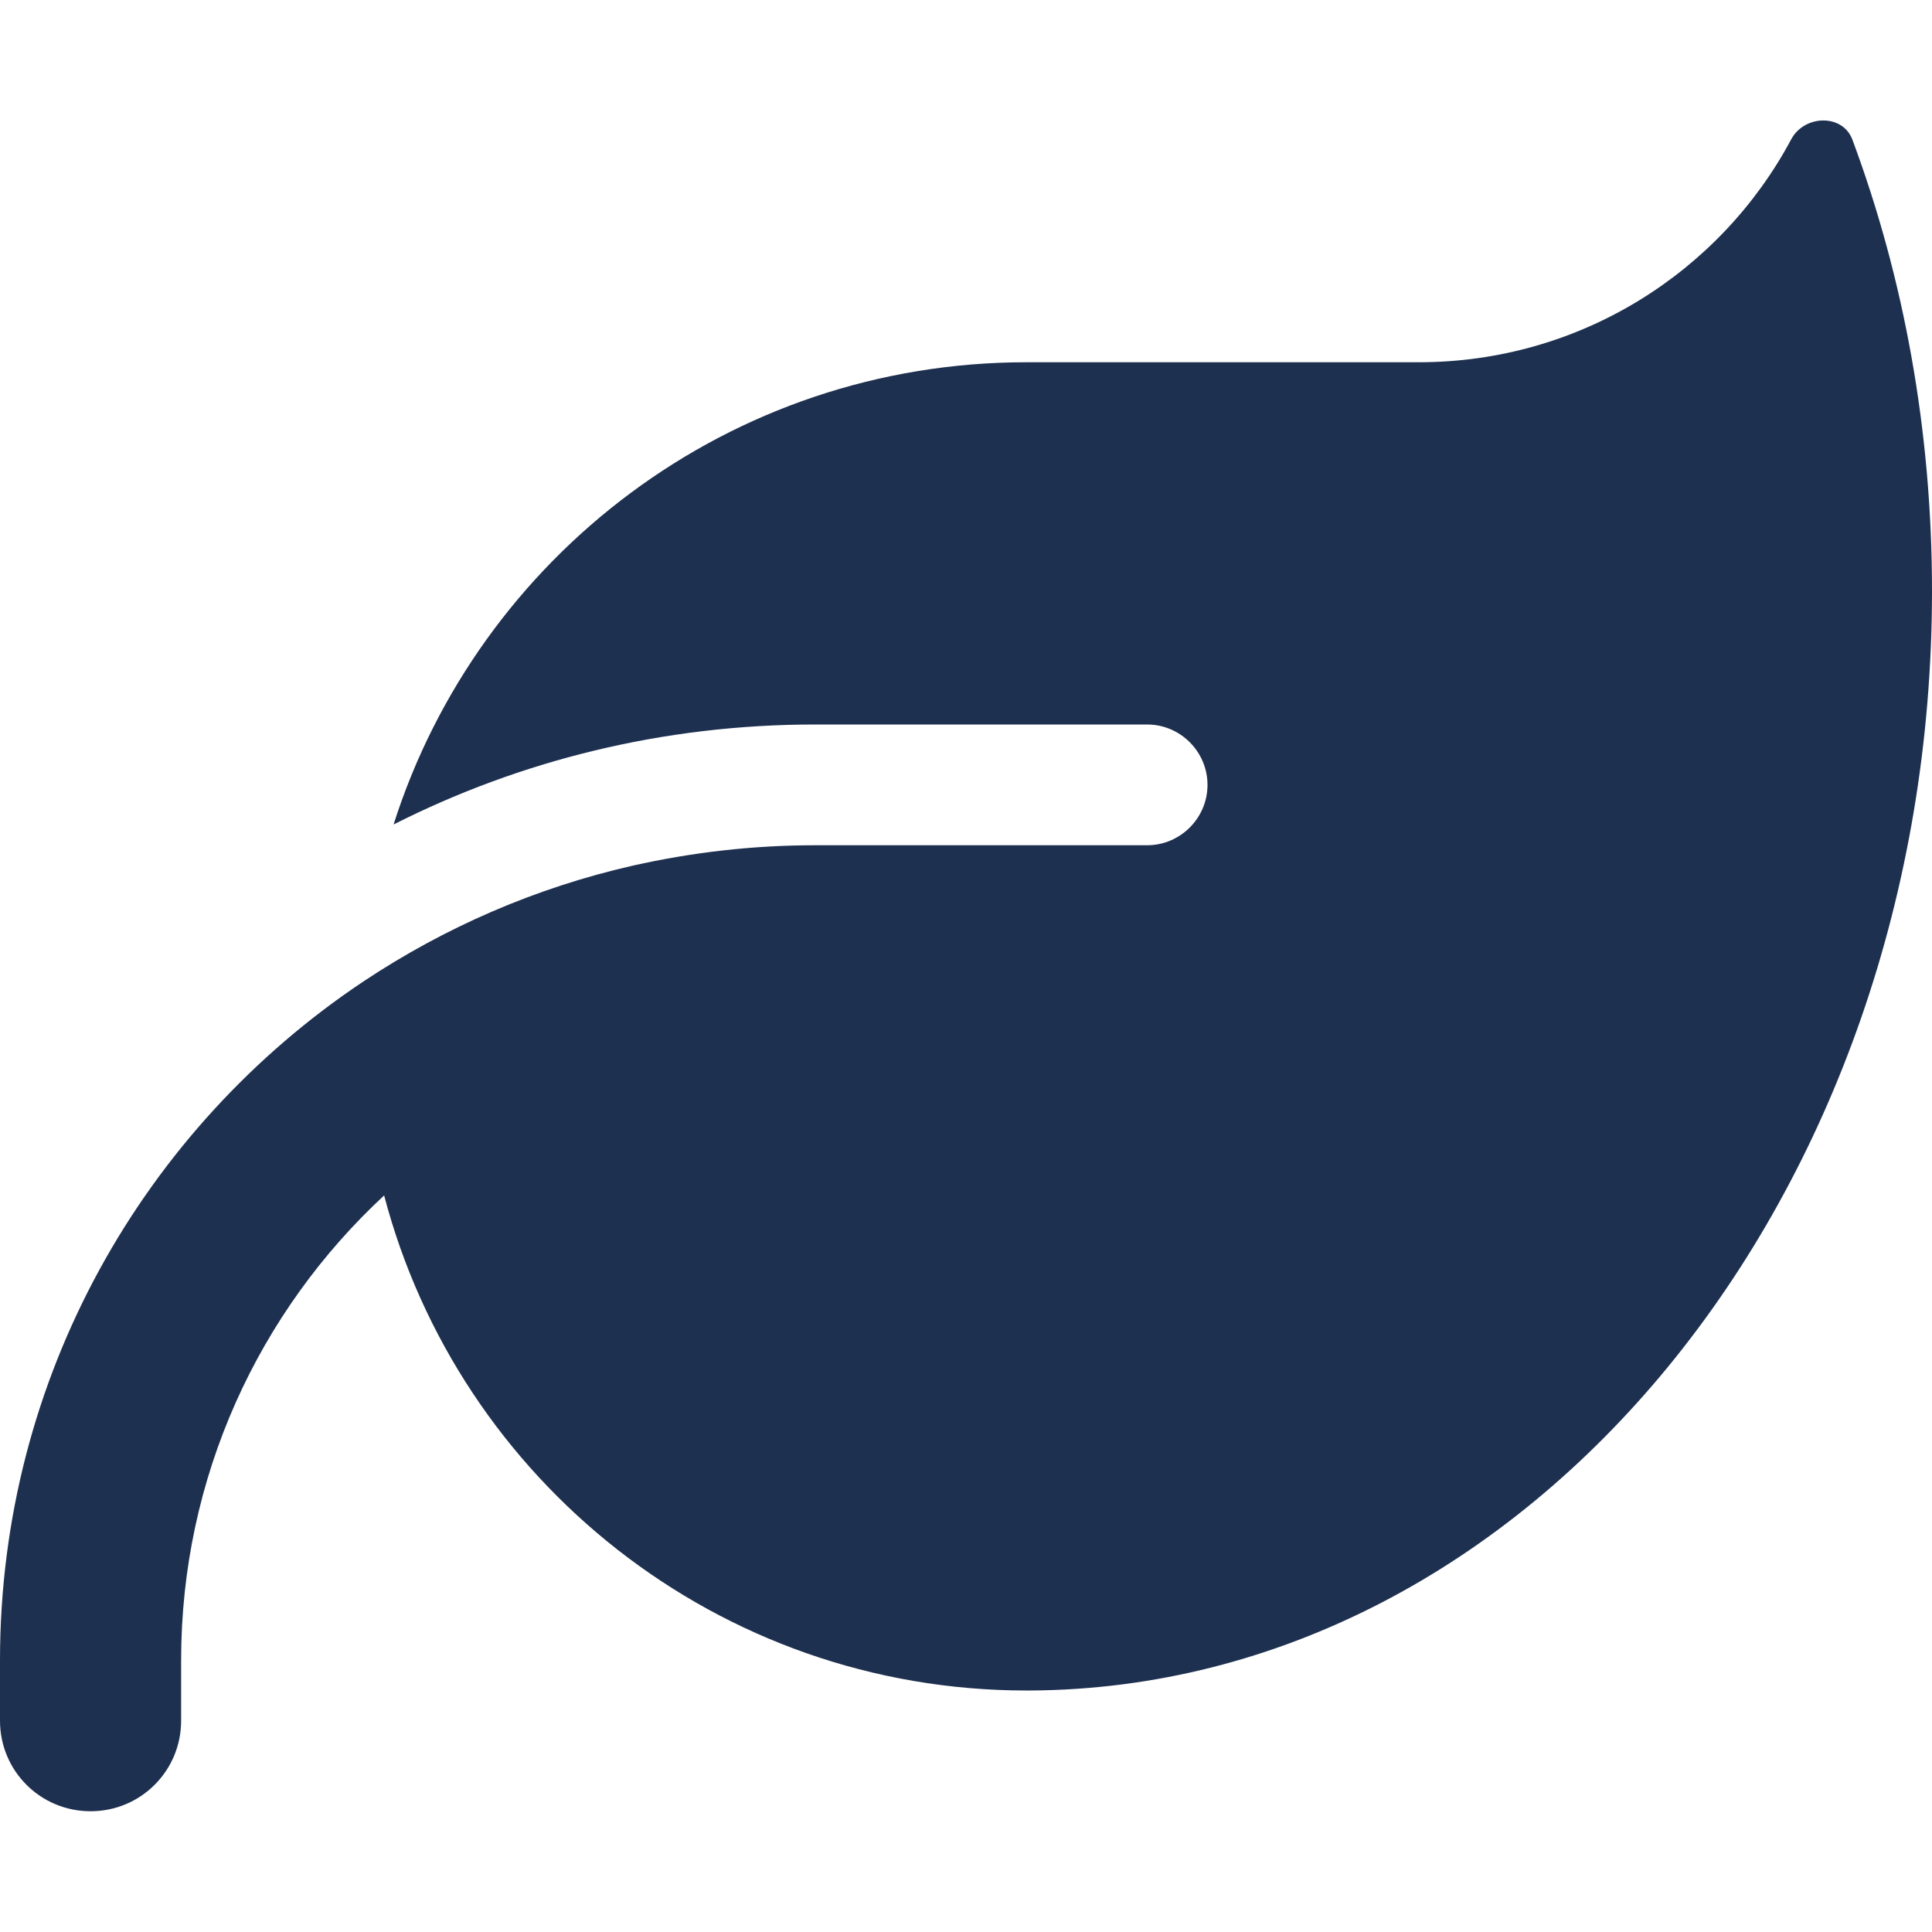
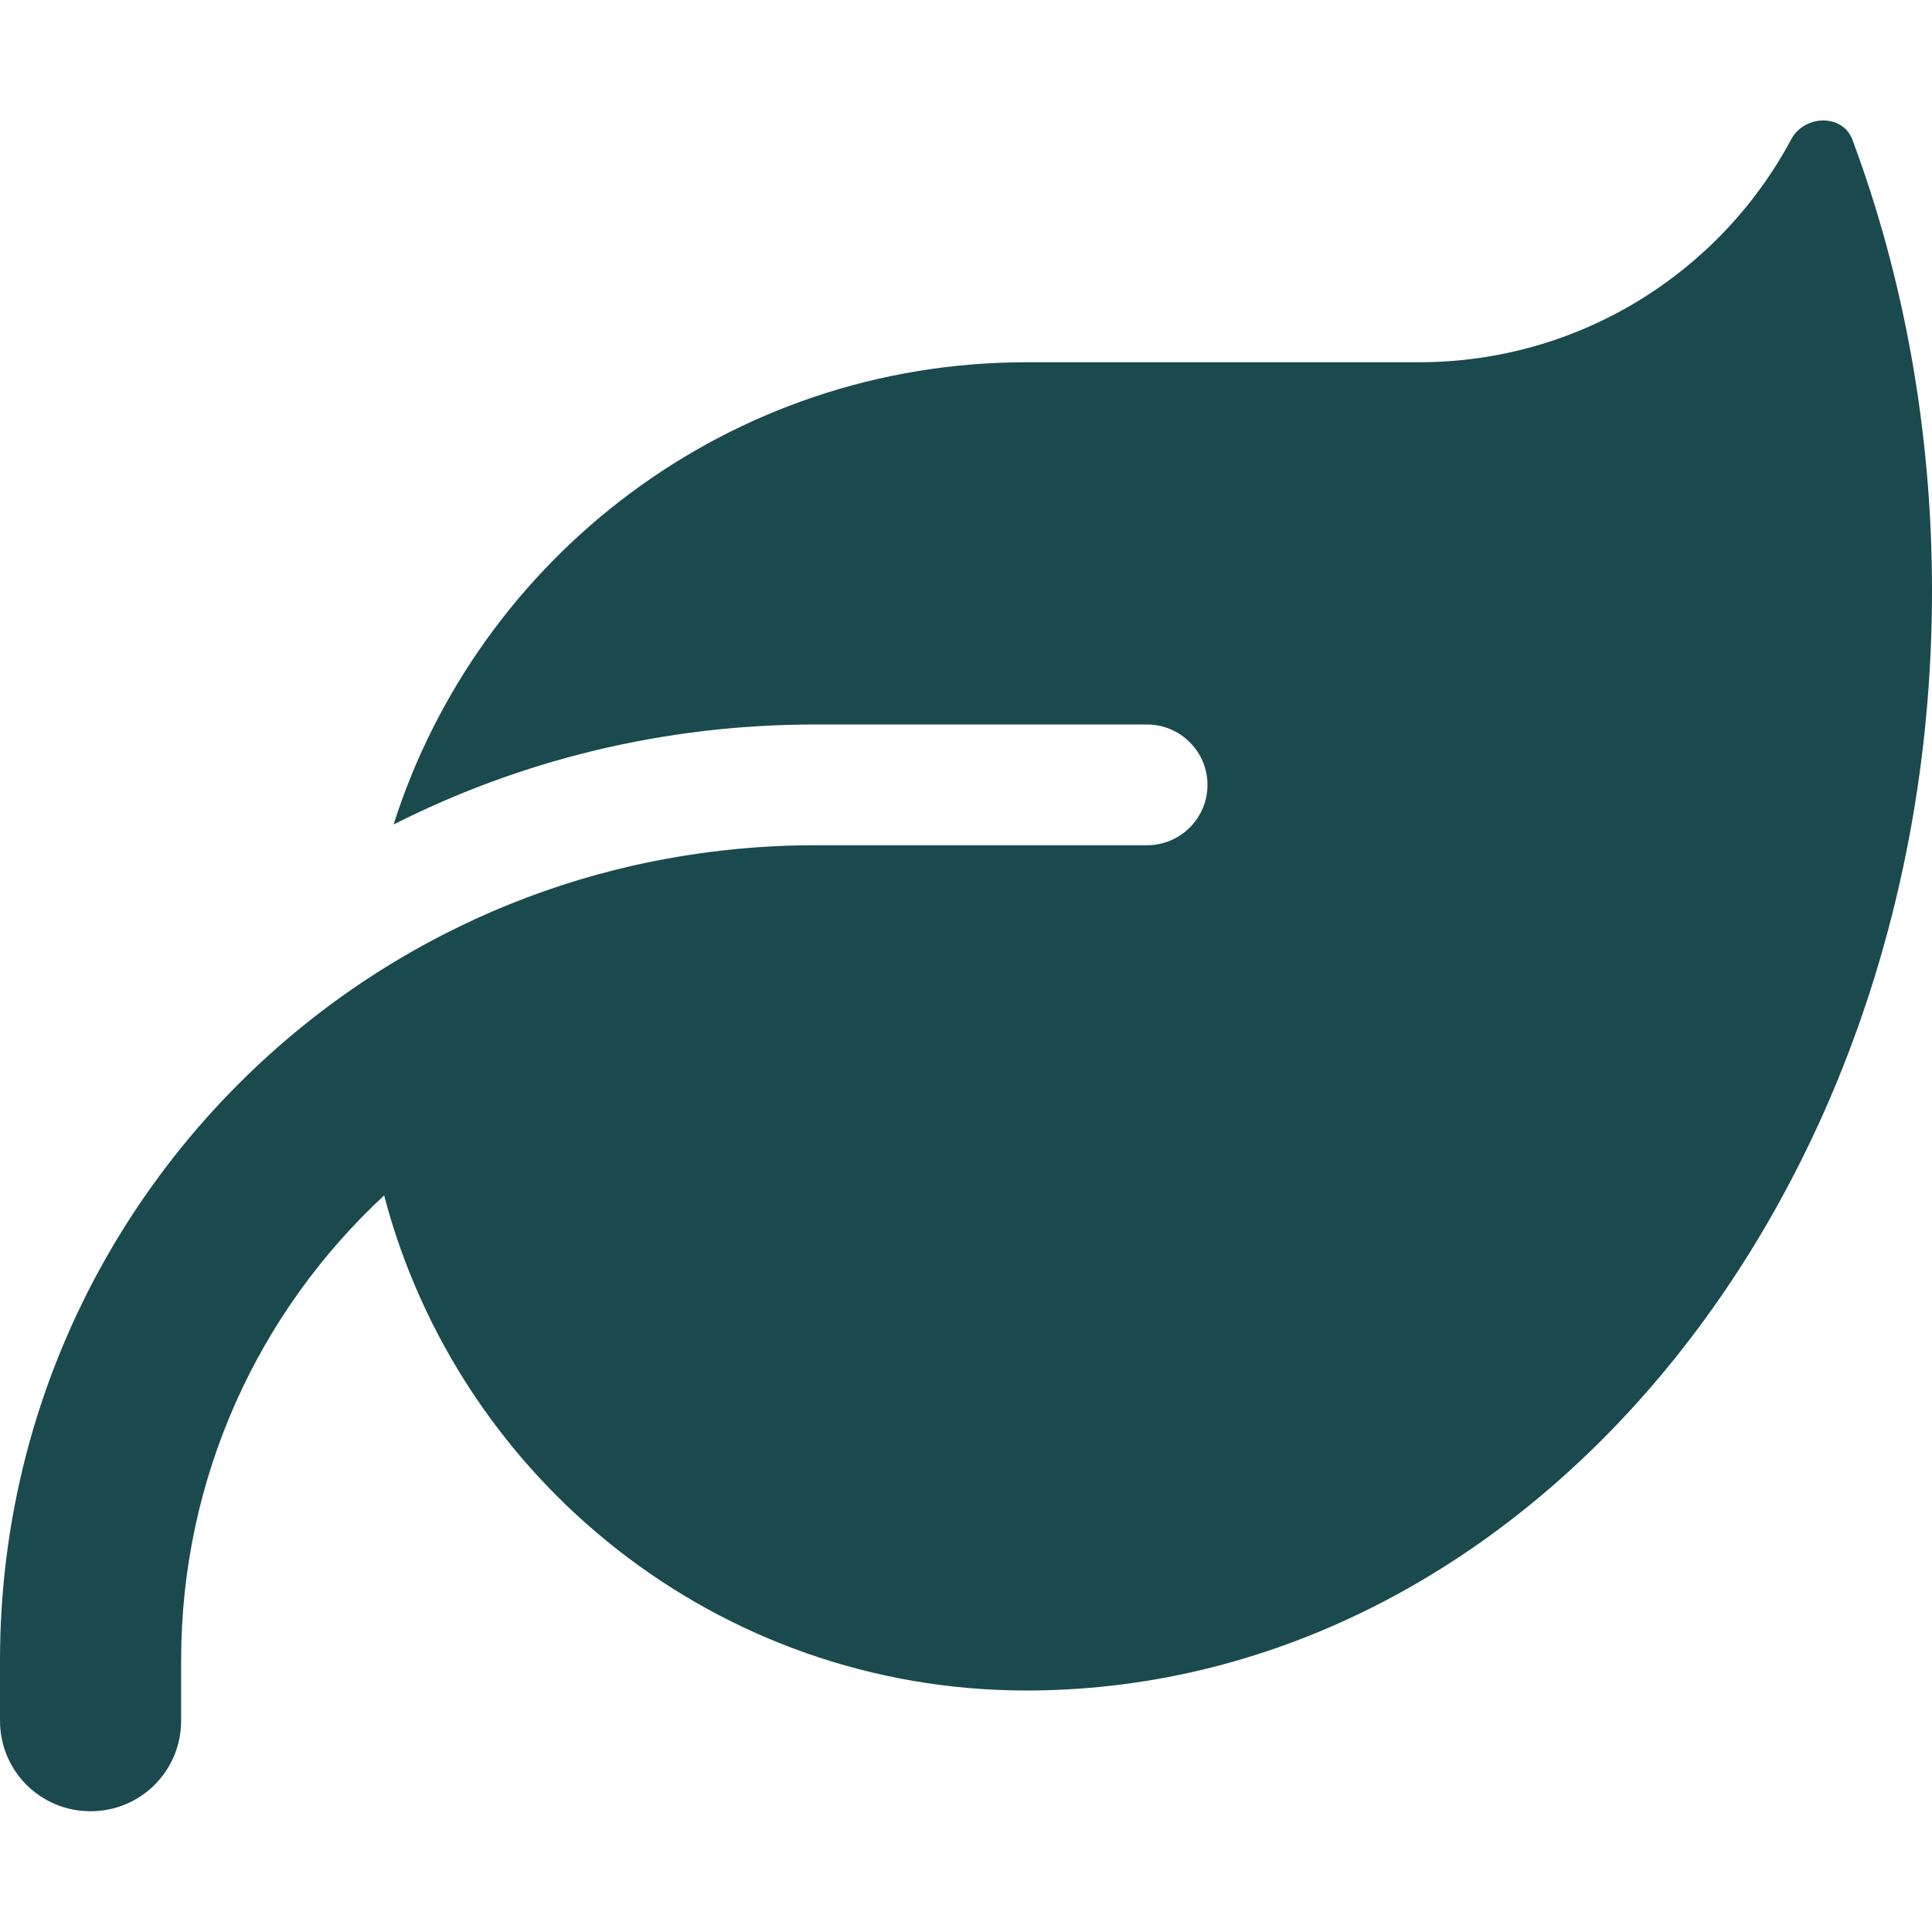
<svg xmlns="http://www.w3.org/2000/svg" height="16" width="16" viewBox="0 0 512 512">
-   <path opacity="1" fill="#1E3050" d="M272 96c-78.6 0-145.1 51.5-167.7 122.5c33.6-17 71.5-26.5 111.7-26.5h88c8.8 0 16 7.2 16 16s-7.2 16-16 16H288 216s0 0 0 0c-16.6 0-32.7 1.9-48.3 5.4c-25.9 5.9-49.9 16.4-71.4 30.7c0 0 0 0 0 0C38.3 298.8 0 364.9 0 440v16c0 13.3 10.7 24 24 24s24-10.7 24-24V440c0-48.7 20.7-92.5 53.8-123.2C121.6 392.3 190.3 448 272 448l1 0c132.1-.7 239-130.9 239-291.4c0-42.6-7.5-83.1-21.1-119.6c-2.6-6.9-12.7-6.6-16.2-.1C455.9 72.1 418.7 96 376 96L272 96z" />
+   <path opacity="1" fill="#1a4a4d" d="M272 96c-78.6 0-145.1 51.5-167.7 122.5c33.6-17 71.5-26.5 111.7-26.5h88c8.8 0 16 7.2 16 16s-7.2 16-16 16H288 216s0 0 0 0c-16.6 0-32.7 1.9-48.3 5.4c-25.9 5.9-49.9 16.4-71.4 30.7c0 0 0 0 0 0C38.3 298.8 0 364.9 0 440v16c0 13.3 10.7 24 24 24s24-10.7 24-24V440c0-48.7 20.7-92.5 53.8-123.2C121.6 392.3 190.3 448 272 448l1 0c132.1-.7 239-130.9 239-291.4c0-42.6-7.5-83.1-21.1-119.6c-2.6-6.9-12.7-6.6-16.2-.1C455.9 72.1 418.7 96 376 96L272 96z" />
</svg>
